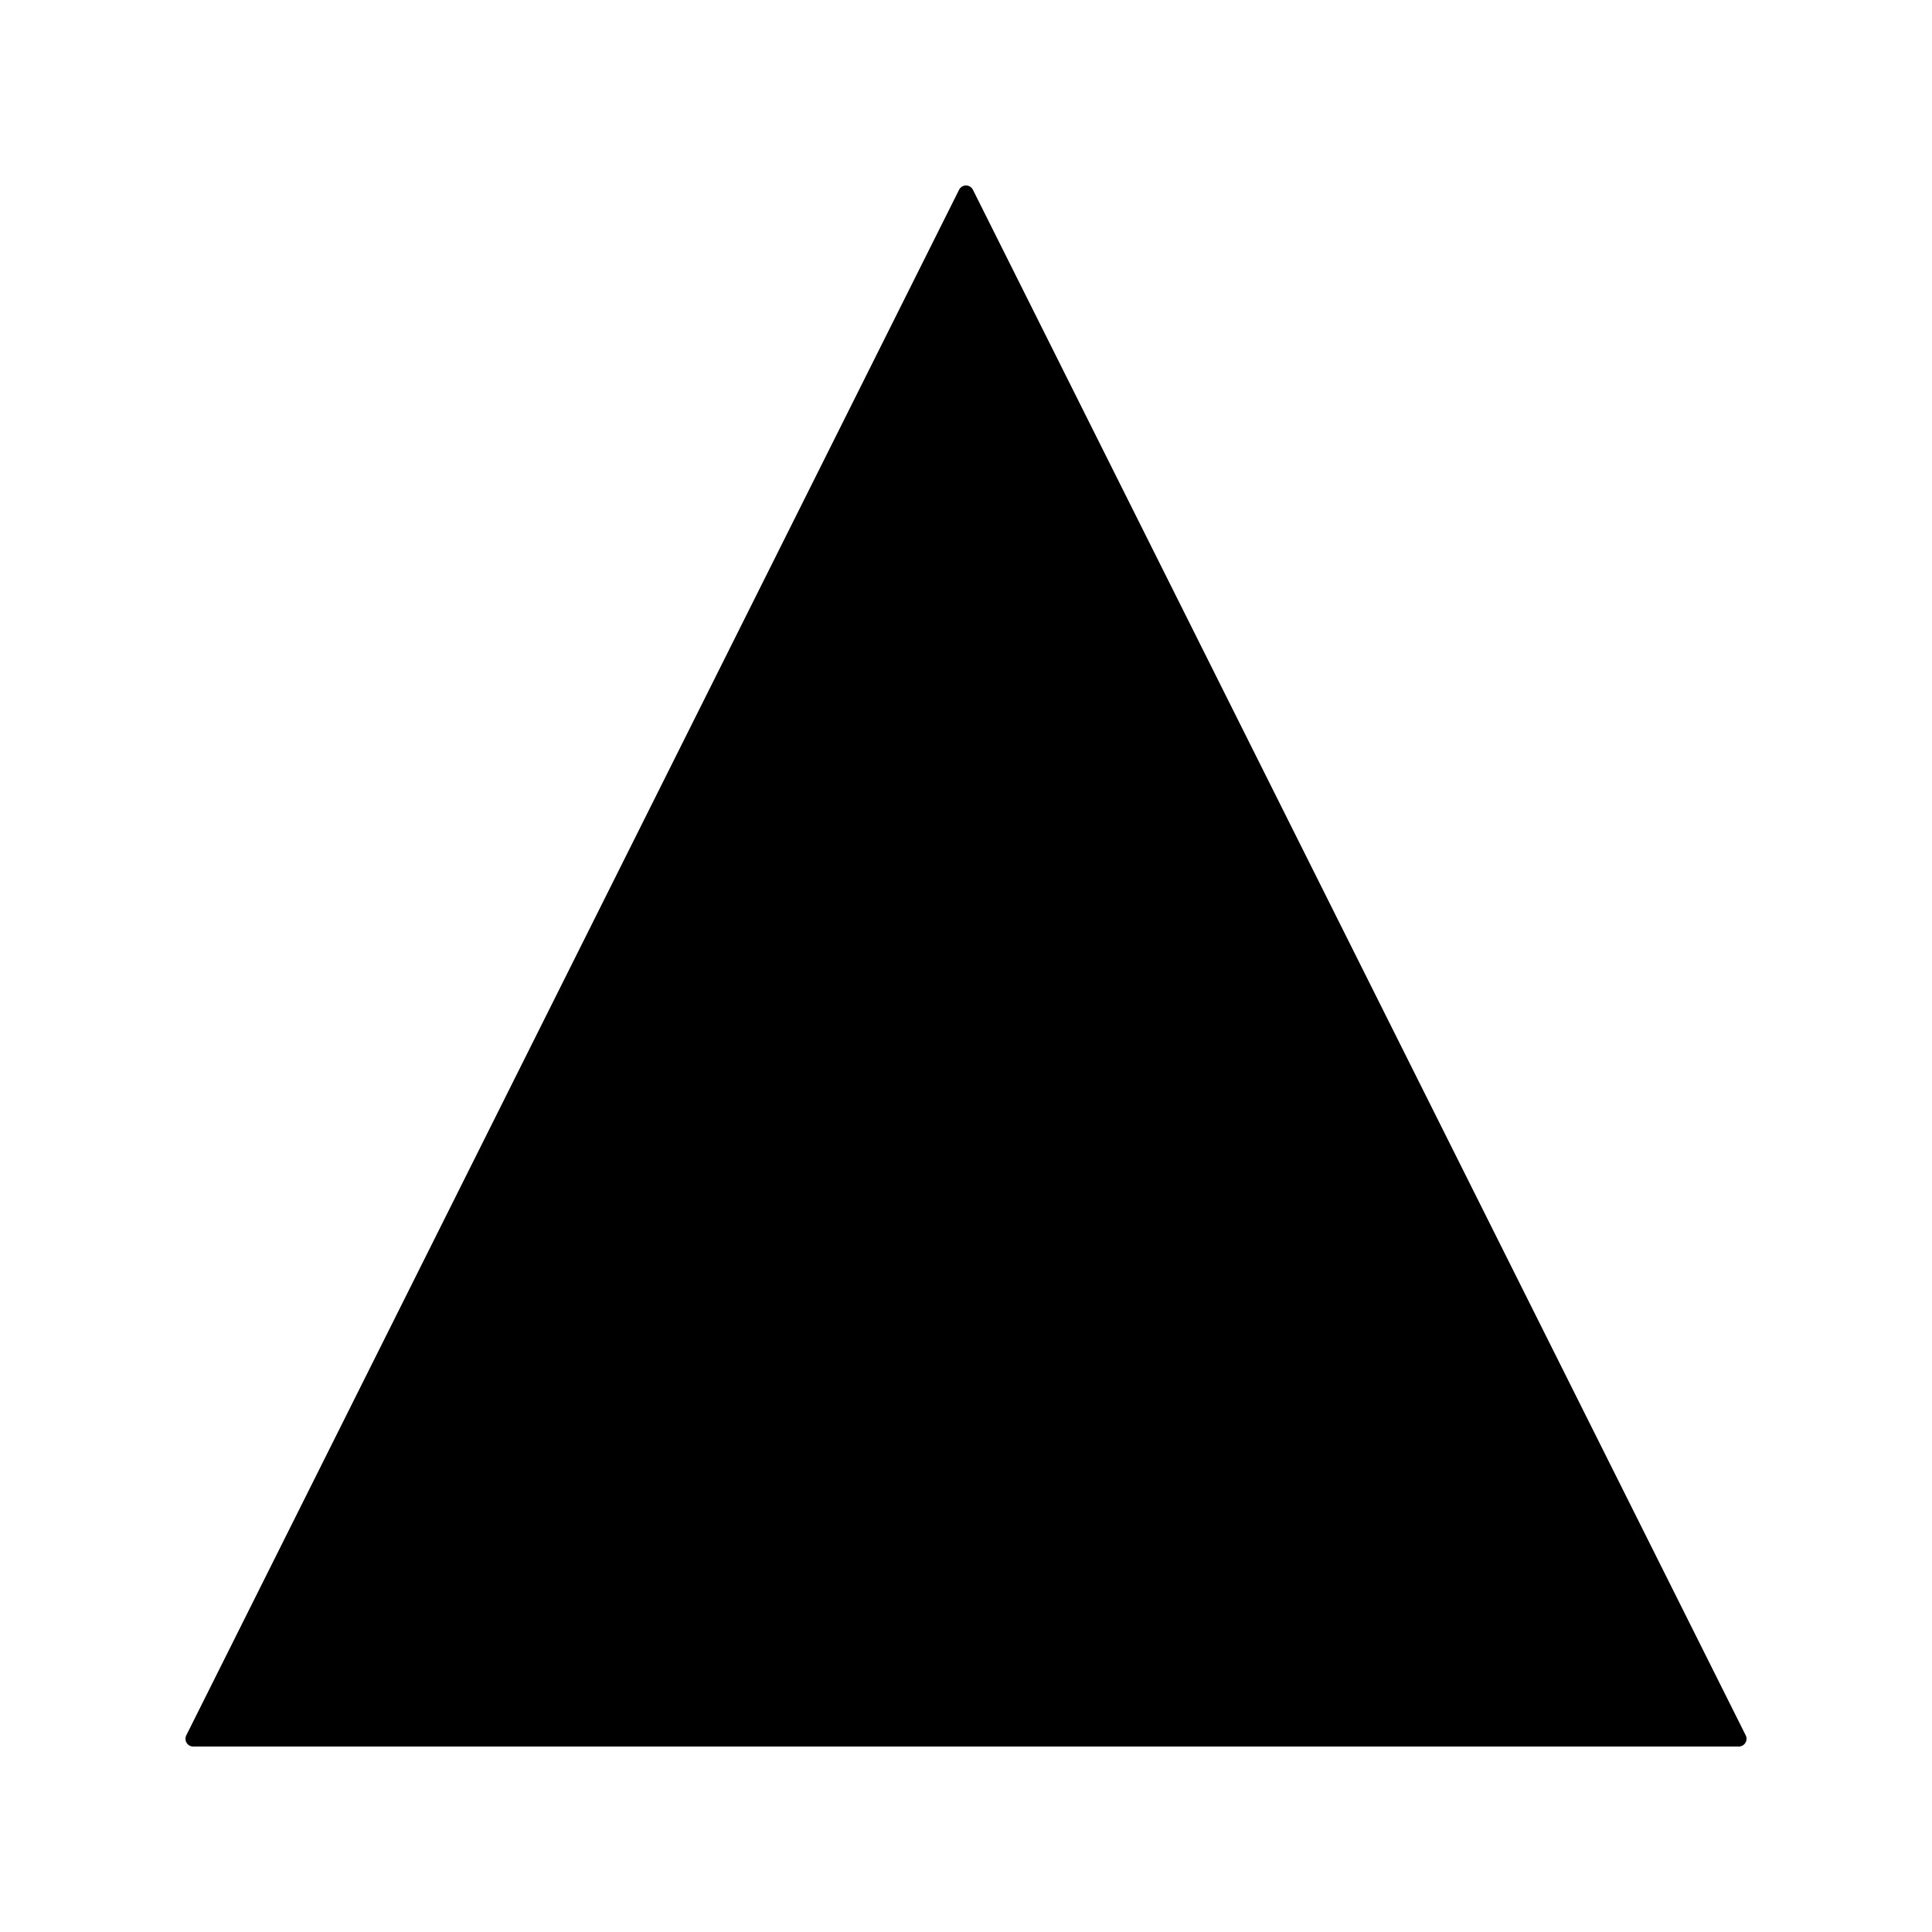
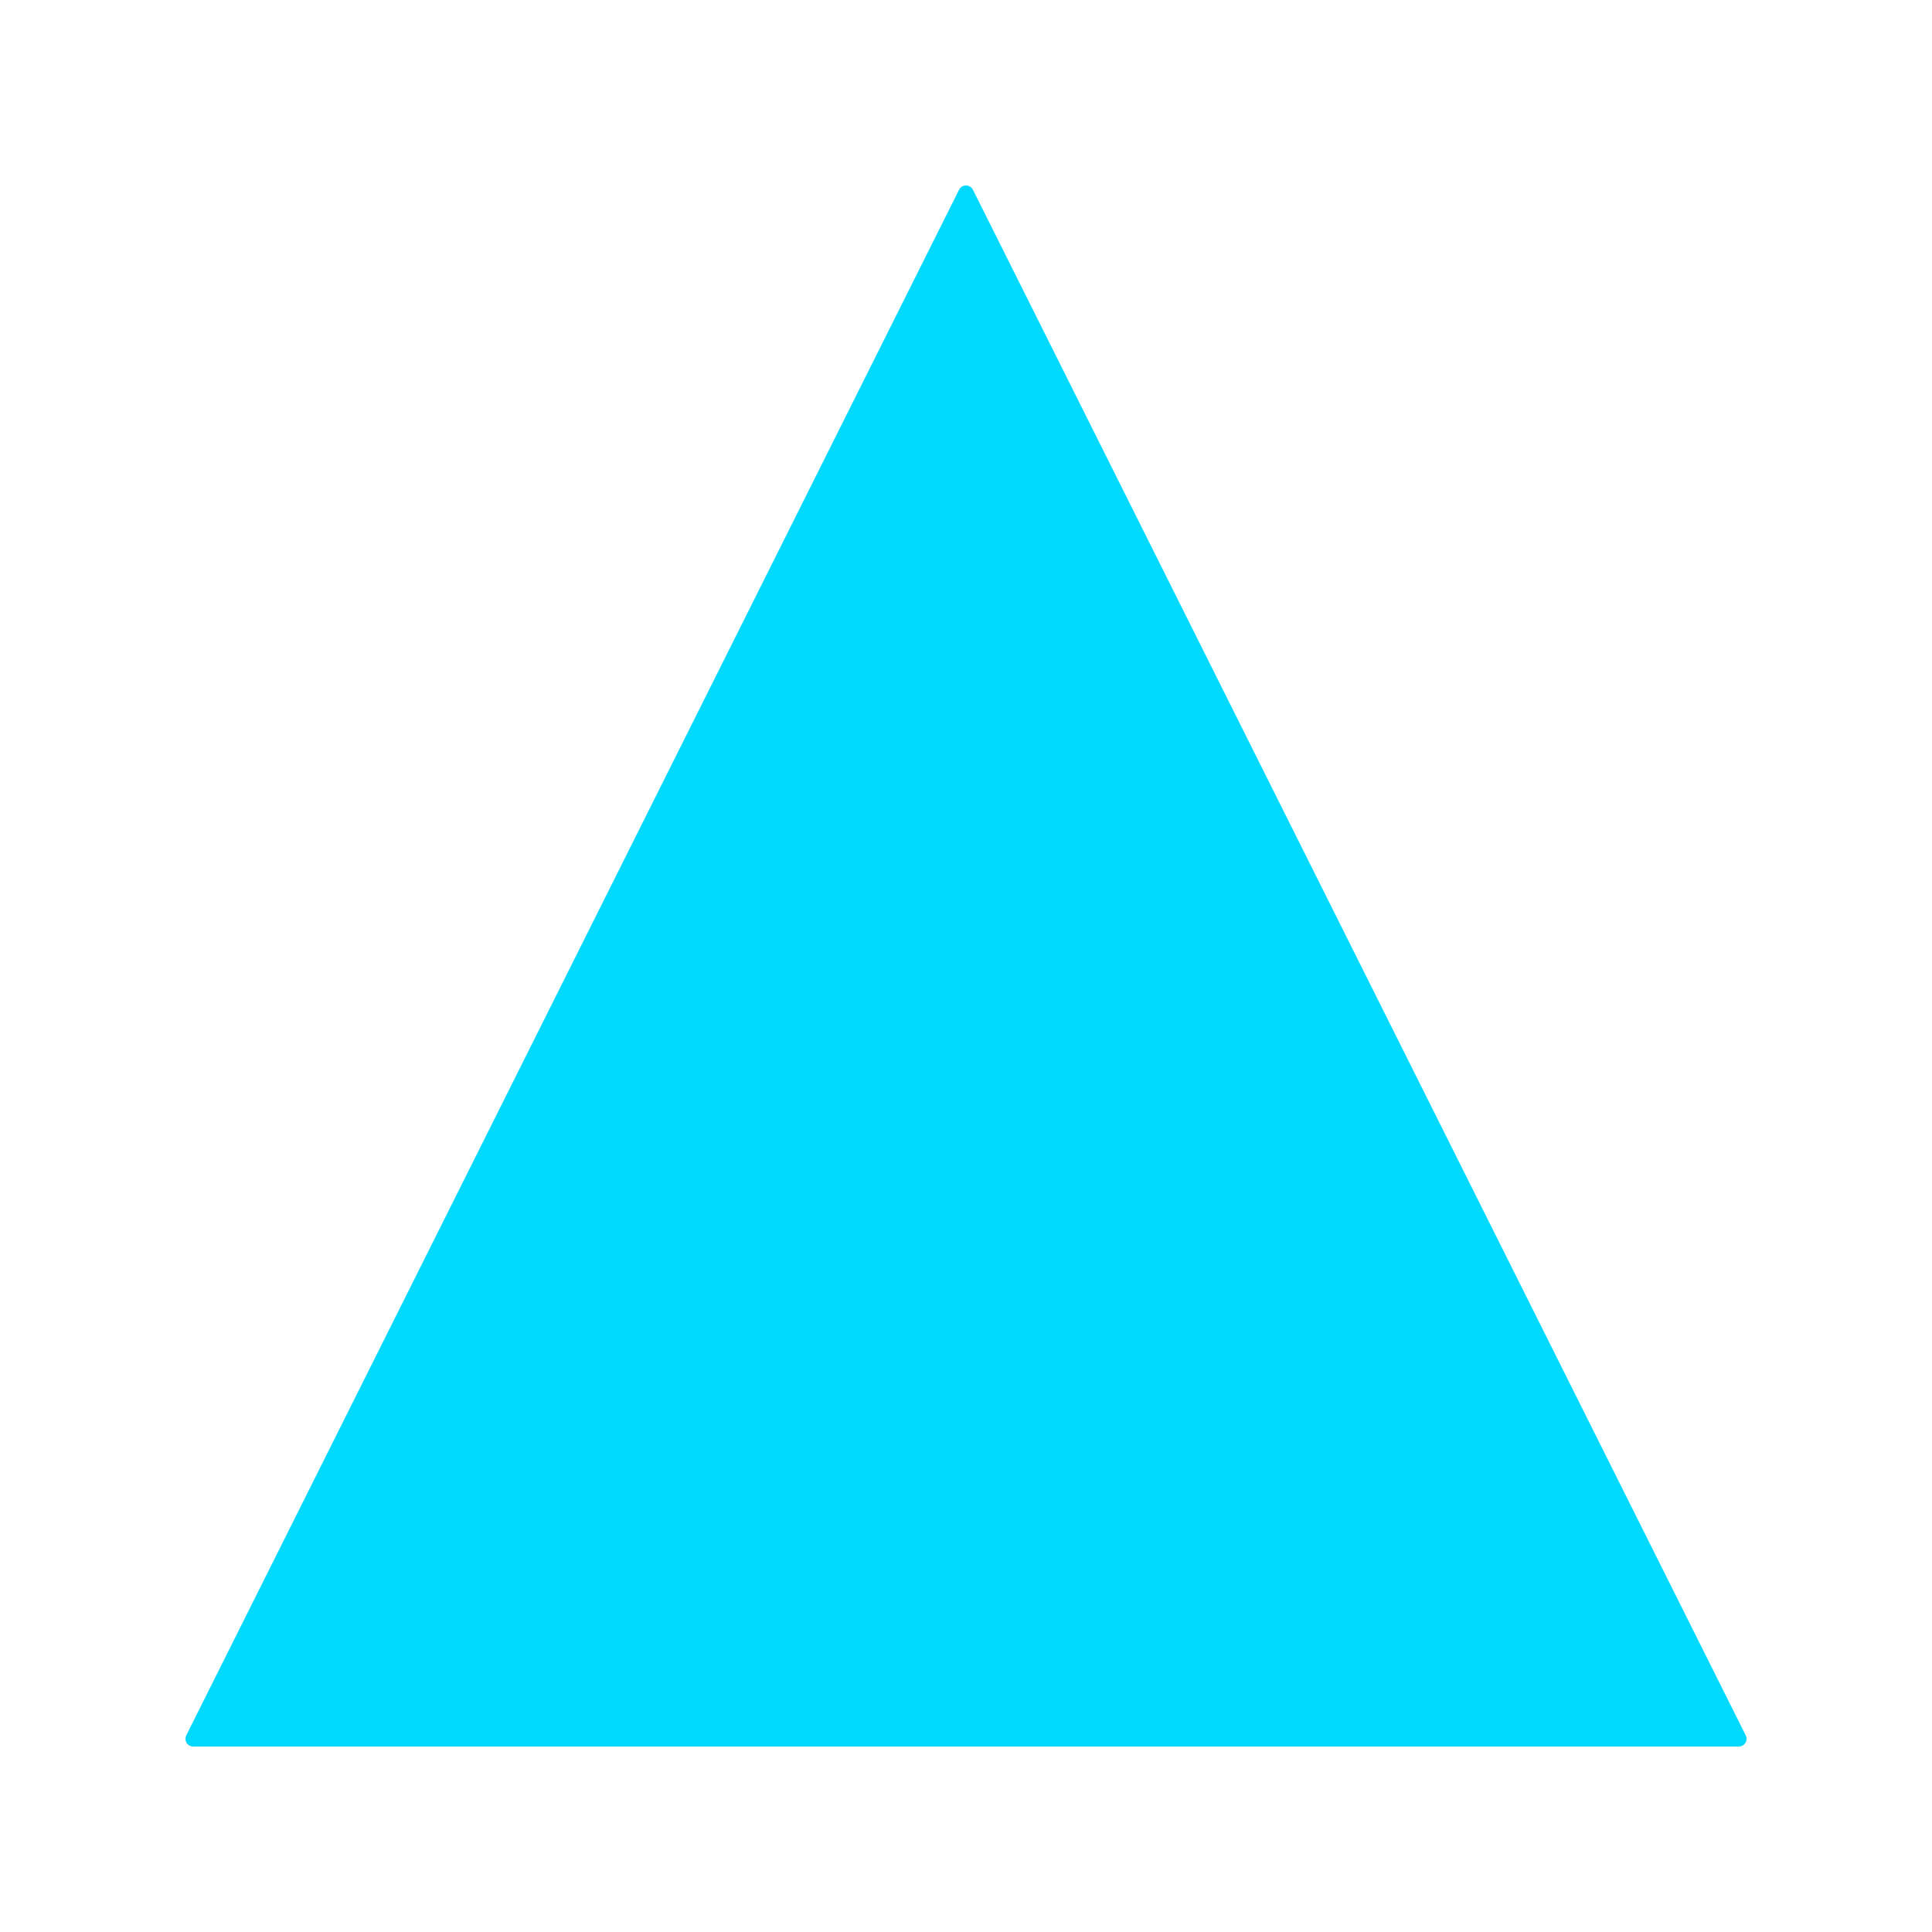
<svg xmlns="http://www.w3.org/2000/svg" viewBox="0 0 100 100" class="cursor-shape">
-   <path d="M50 10 L10 90 L90 90 Z" fill="#000000" stroke="#000000" stroke-width="0.8" stroke-linejoin="round" stroke-linecap="round" />
+   <path d="M50 10 L10 90 L90 90 Z" fill="#00D9FF" stroke="#00D9FF" stroke-width="0.8" stroke-linejoin="round" stroke-linecap="round" />
</svg>
